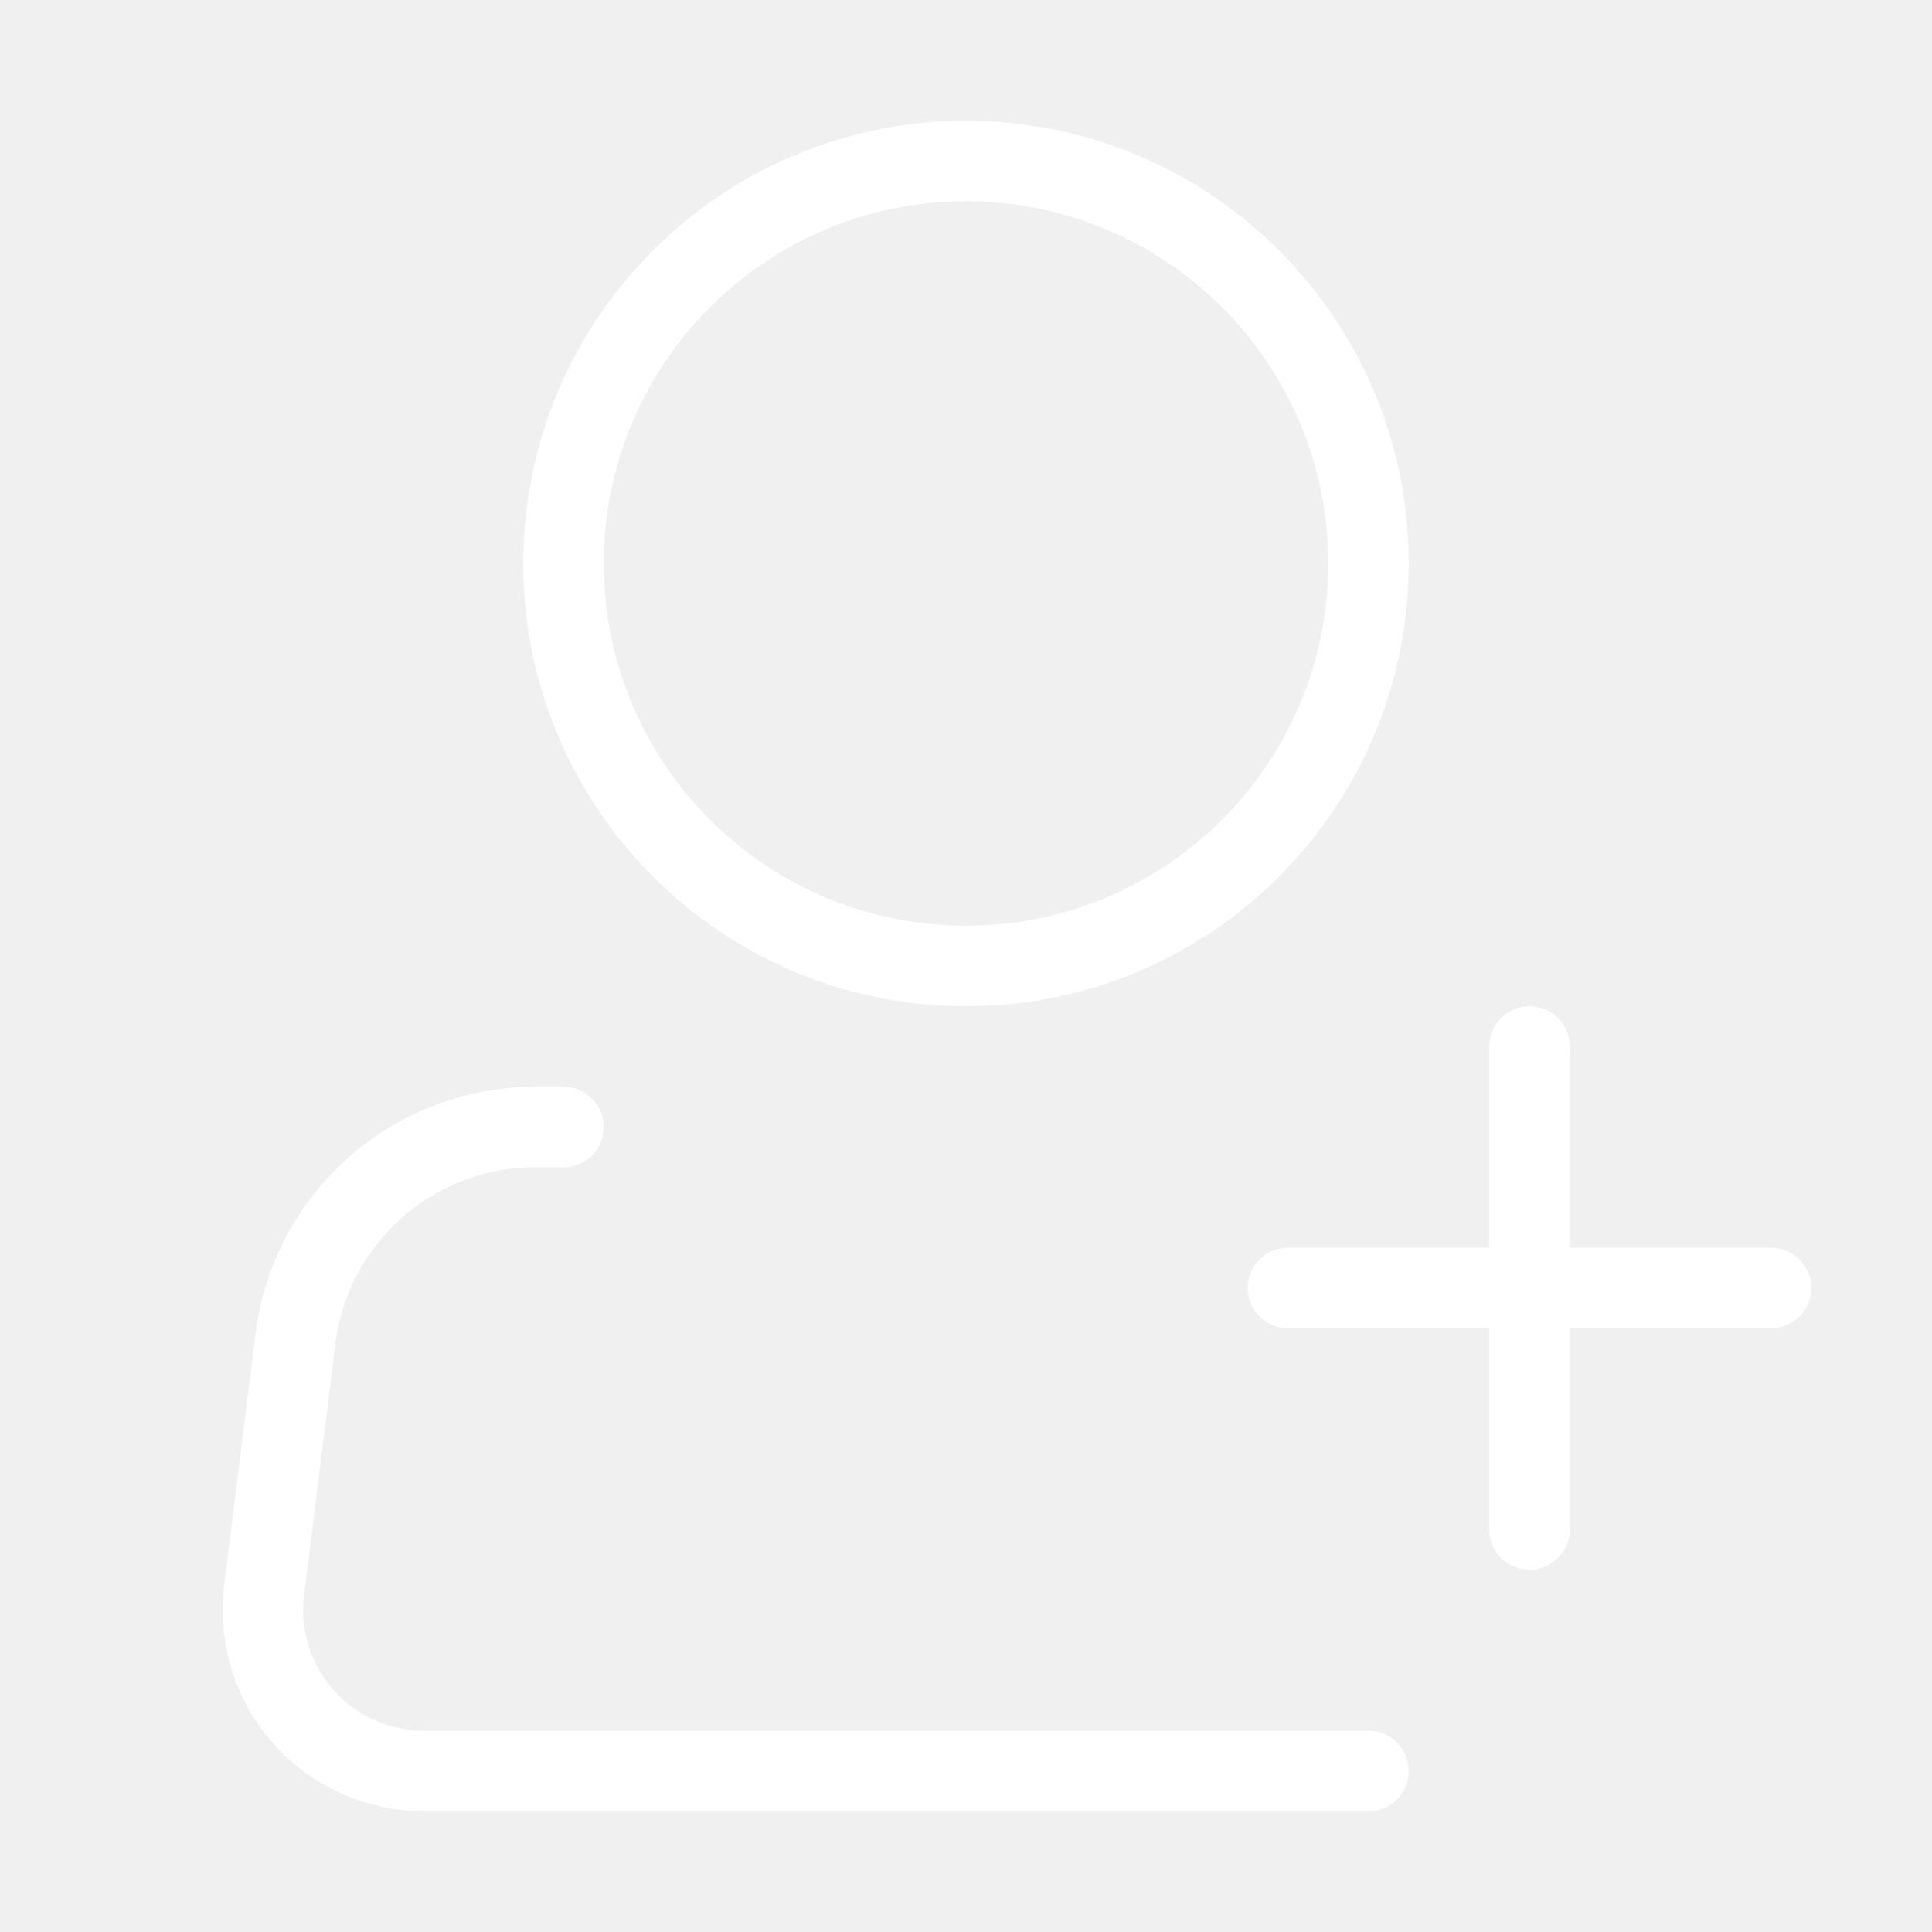
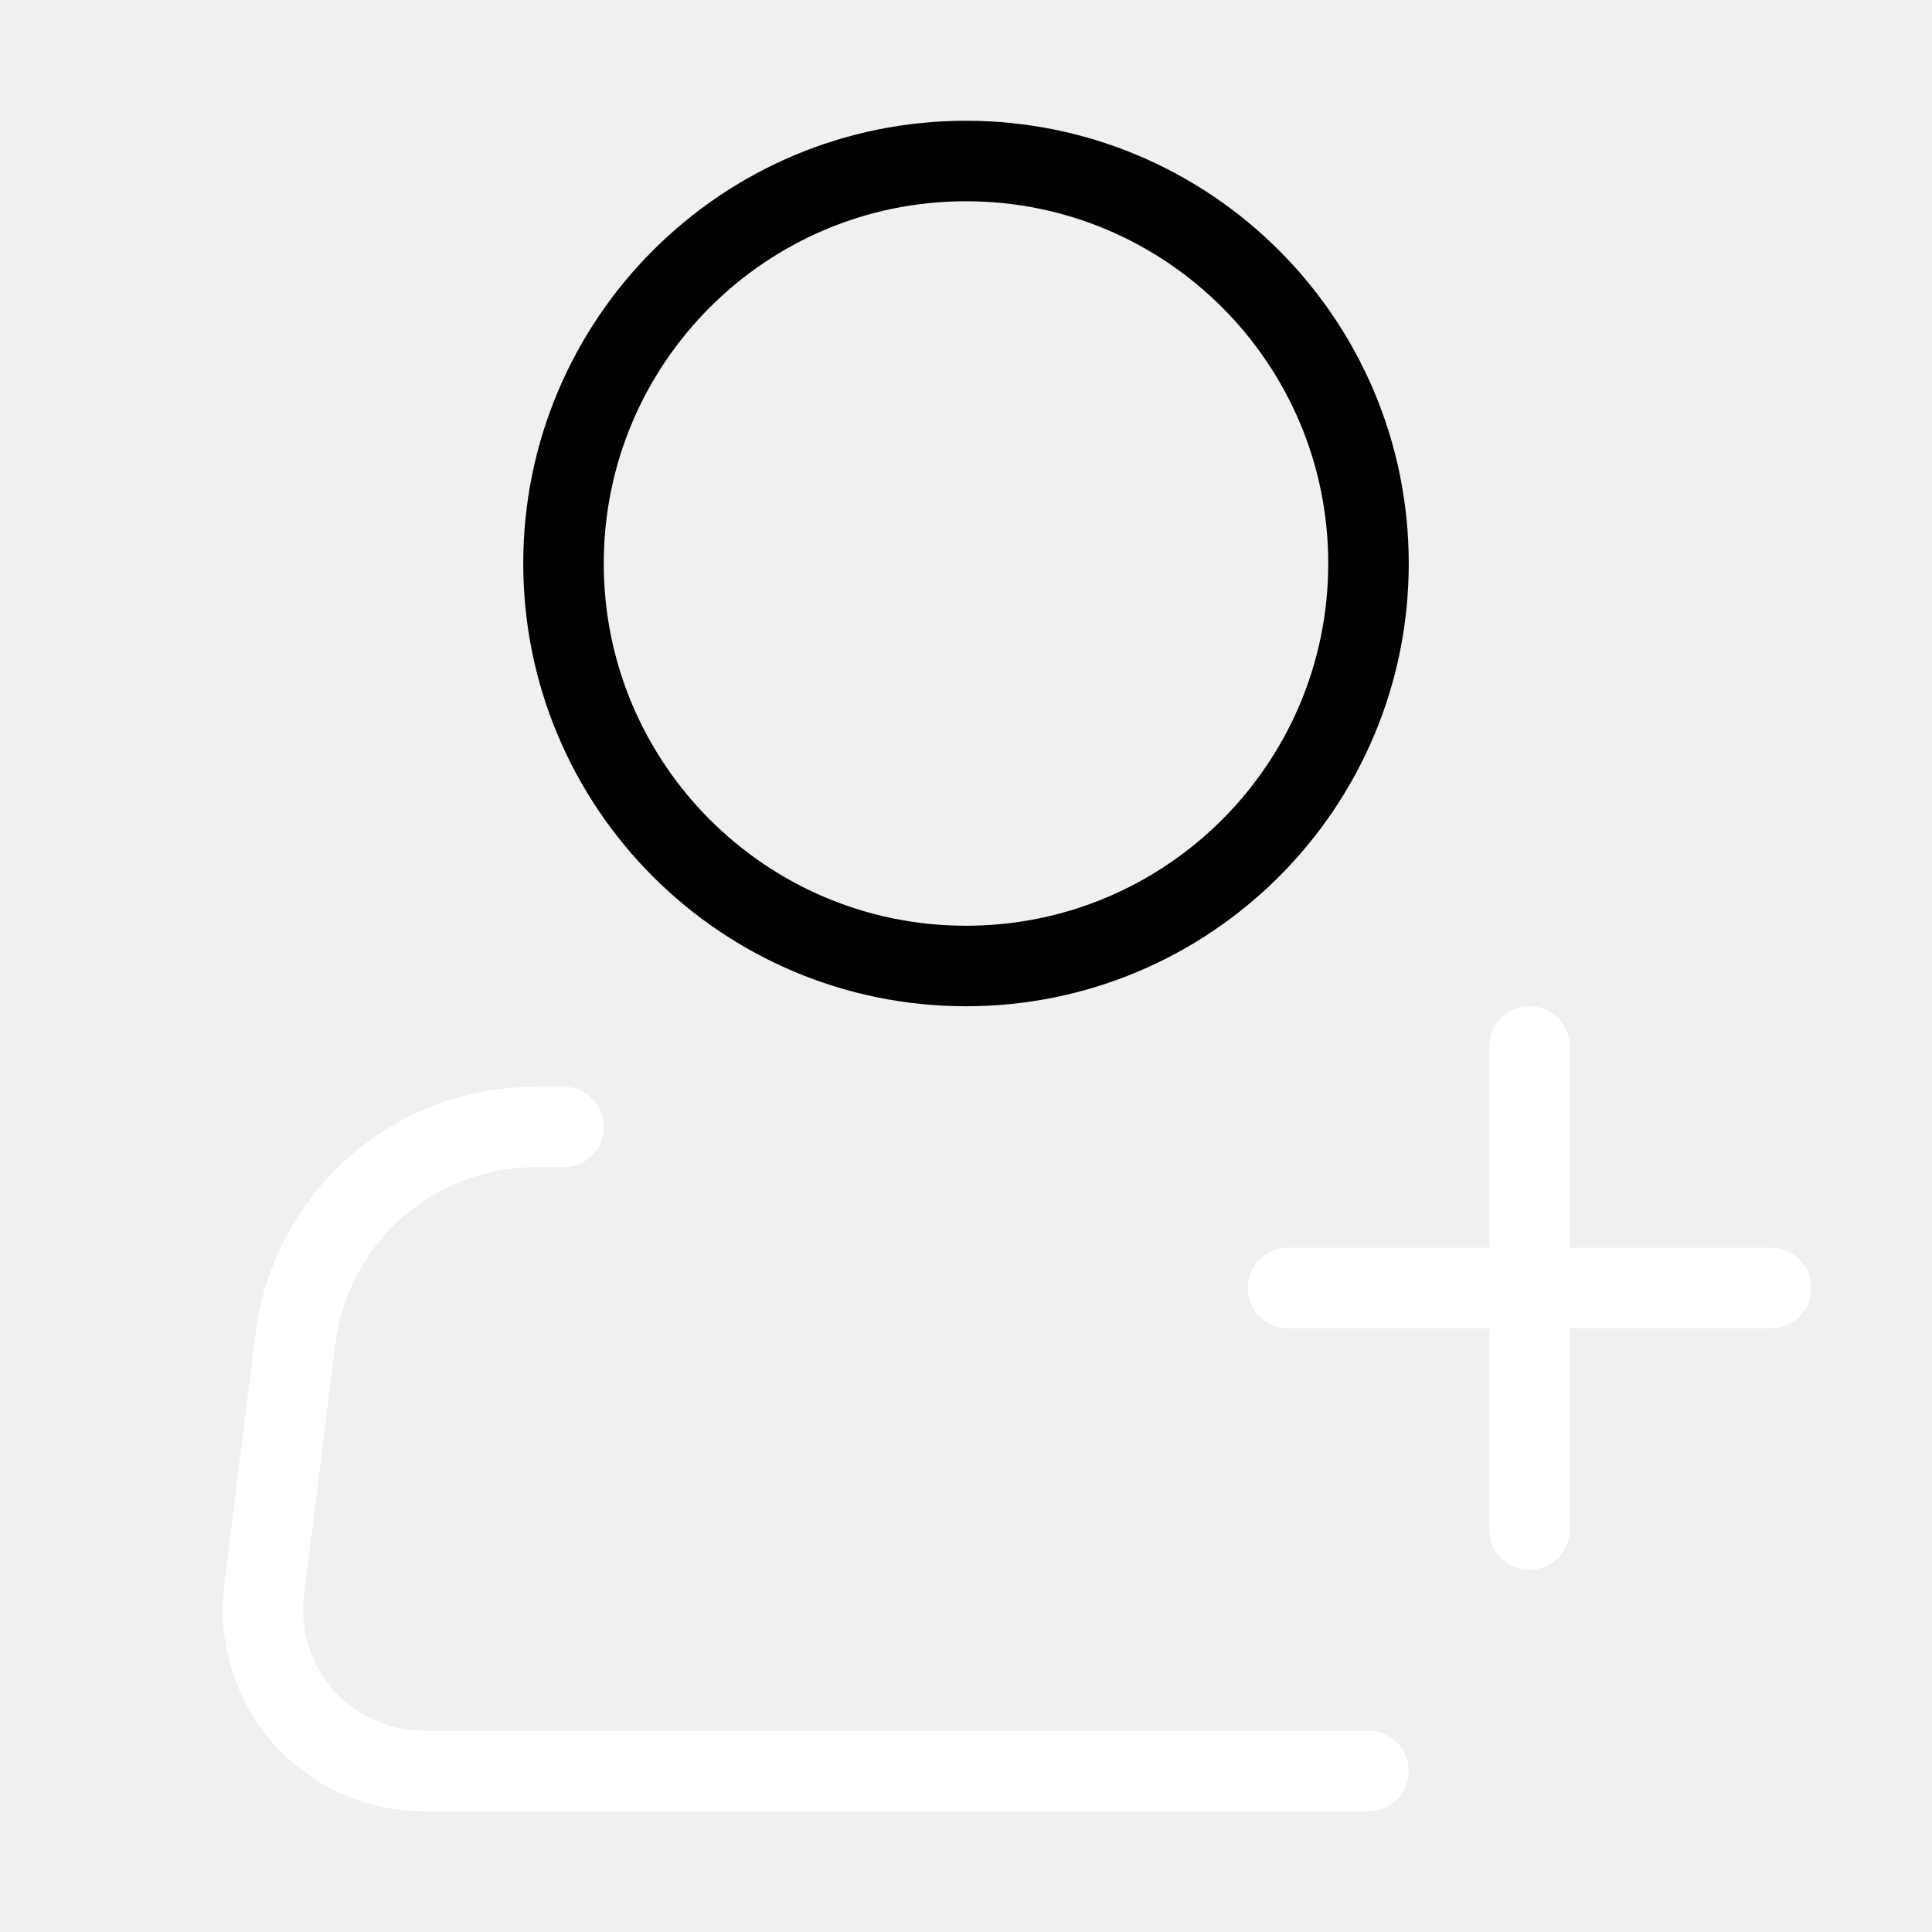
<svg xmlns="http://www.w3.org/2000/svg" width="24" height="24" viewBox="0 0 24 24" fill="none">
-   <path d="M12 12C14.761 12 17 9.761 17 7C17 4.239 14.761 2 12 2C9.239 2 7 4.239 7 7C7 9.761 9.239 12 12 12Z" stroke="white" />
+   <path d="M12 12C14.761 12 17 9.761 17 7C17 4.239 14.761 2 12 2C9.239 2 7 4.239 7 7C7 9.761 9.239 12 12 12Z" stroke="black" />
  <path d="M17 22H5.266C4.982 22 4.702 21.94 4.443 21.823C4.185 21.707 3.954 21.536 3.766 21.324C3.579 21.111 3.438 20.861 3.355 20.59C3.271 20.319 3.246 20.033 3.281 19.752L3.671 16.628C3.762 15.902 4.114 15.235 4.663 14.751C5.211 14.267 5.918 14 6.649 14H7M19 13V19M16 16H22" stroke="white" stroke-linecap="round" stroke-linejoin="round" />
</svg>
